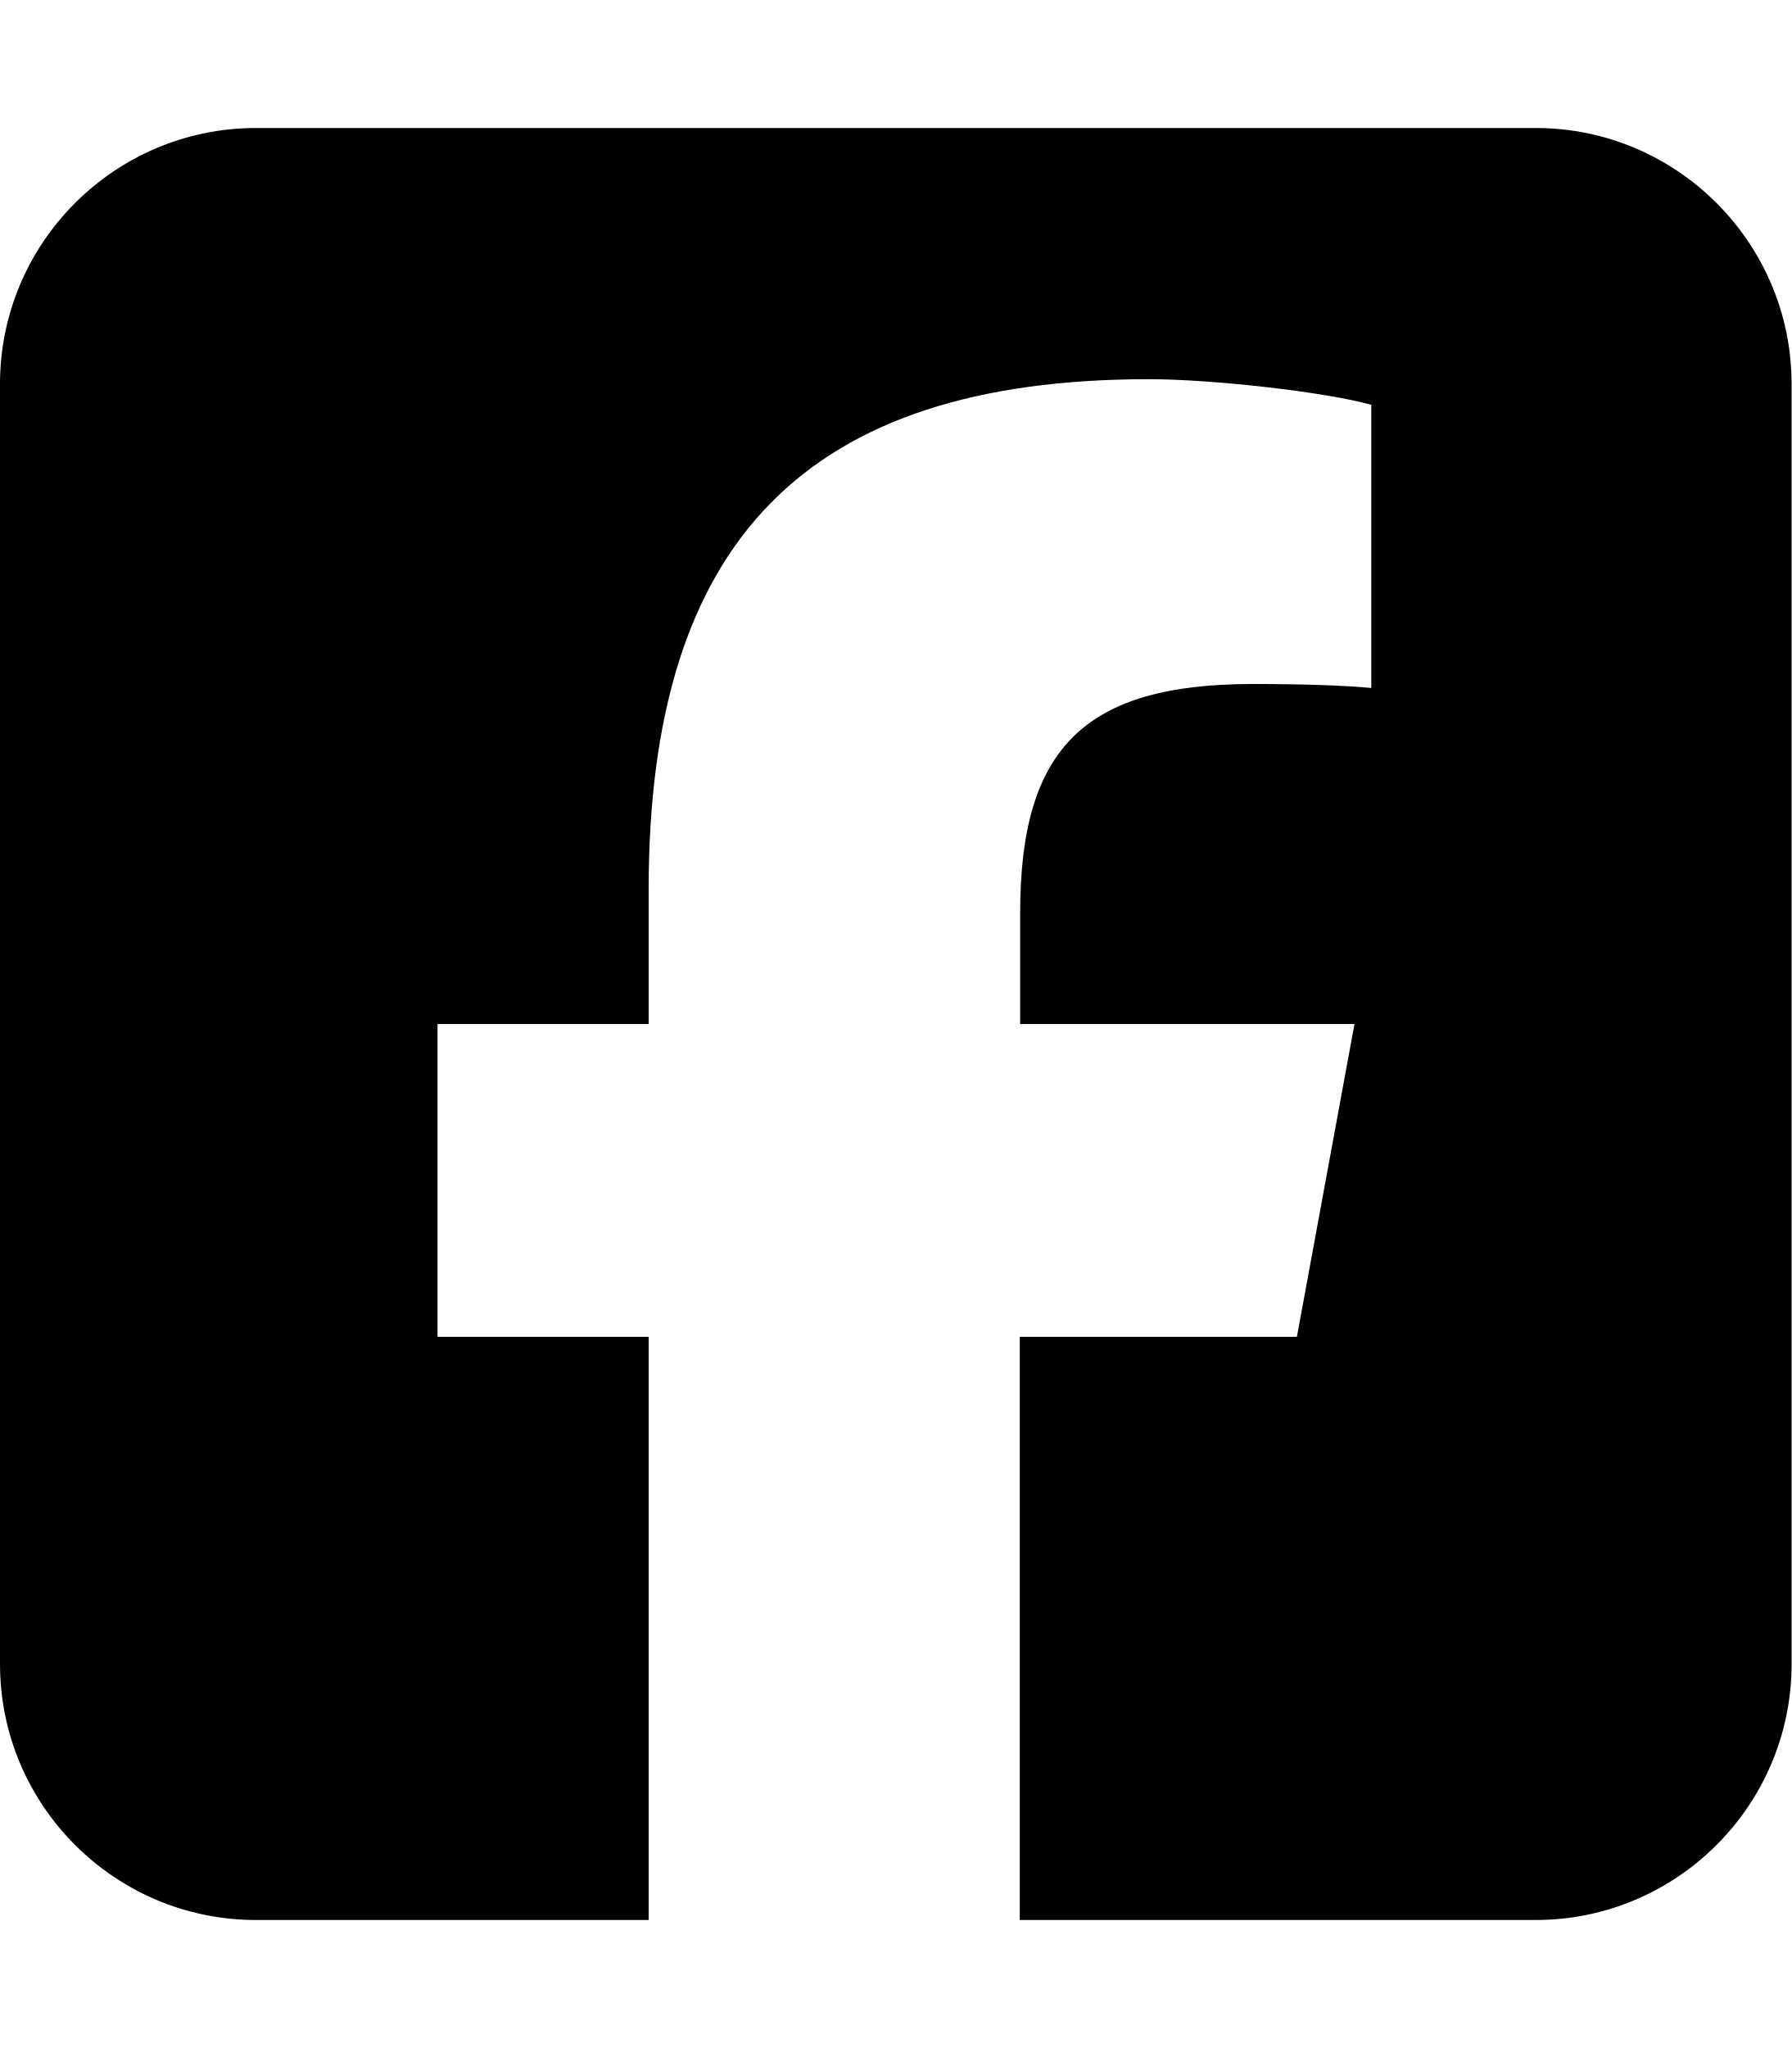
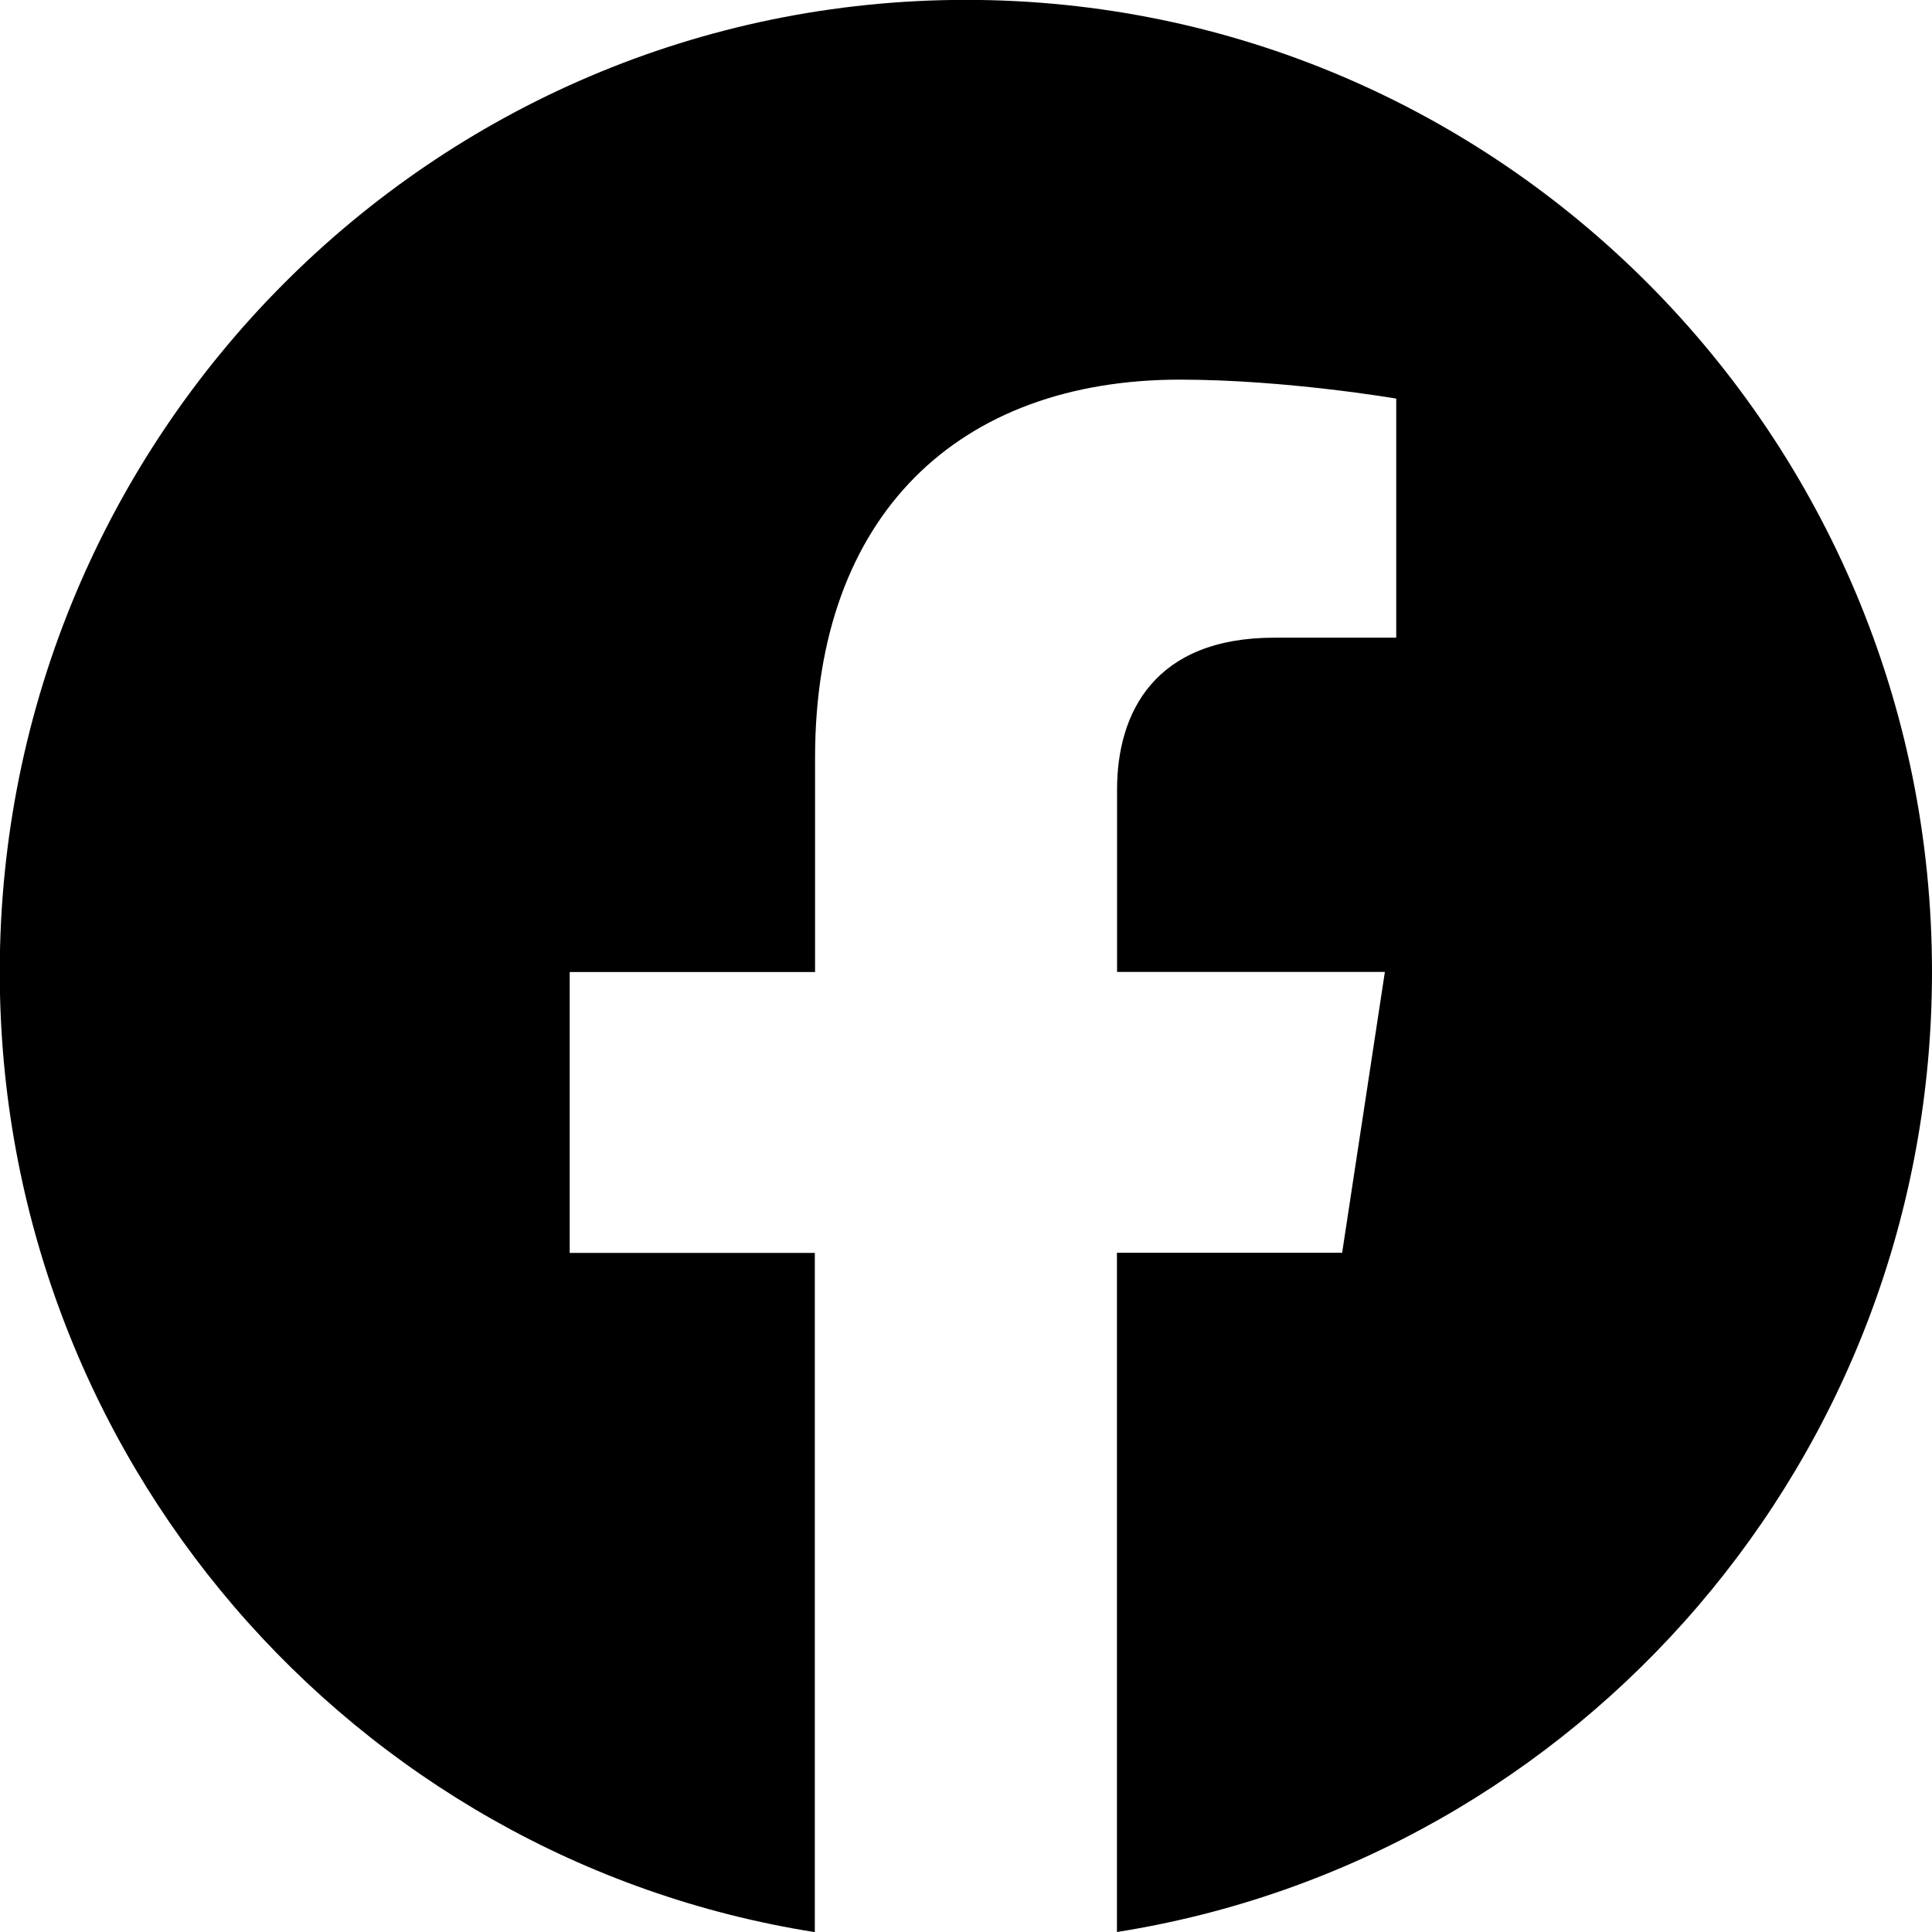
- <svg xmlns="http://www.w3.org/2000/svg" viewBox="0 0 448 512">
-   <path d="M64 32C28.7 32 0 60.7 0 96V416c0 35.3 28.7 64 64 64h98.2V334.2H109.4V256h52.8V222.3c0-87.1 39.4-127.5 125-127.5c16.2 0 44.2 3.2 55.7 6.4V172c-6-.6-16.5-1-29.6-1c-42 0-58.2 15.9-58.2 57.2V256h83.6l-14.4 78.2H255V480H384c35.3 0 64-28.7 64-64V96c0-35.3-28.7-64-64-64H64z" />
+ <svg xmlns="http://www.w3.org/2000/svg" width="48" height="48" viewBox="0 0 16 16">
+   <path fill="#000" d="M16 8.049c0-4.446-3.582-8.05-8-8.05C3.58 0-.002 3.603-.002 8.05c0 4.017 2.926 7.347 6.75 7.951v-5.625h-2.03V8.05H6.75V6.275c0-2.017 1.195-3.131 3.022-3.131c.876 0 1.791.157 1.791.157v1.98h-1.009c-.993 0-1.303.621-1.303 1.258v1.51h2.218l-.354 2.326H9.25V16c3.824-.604 6.75-3.934 6.75-7.951" />
</svg>
